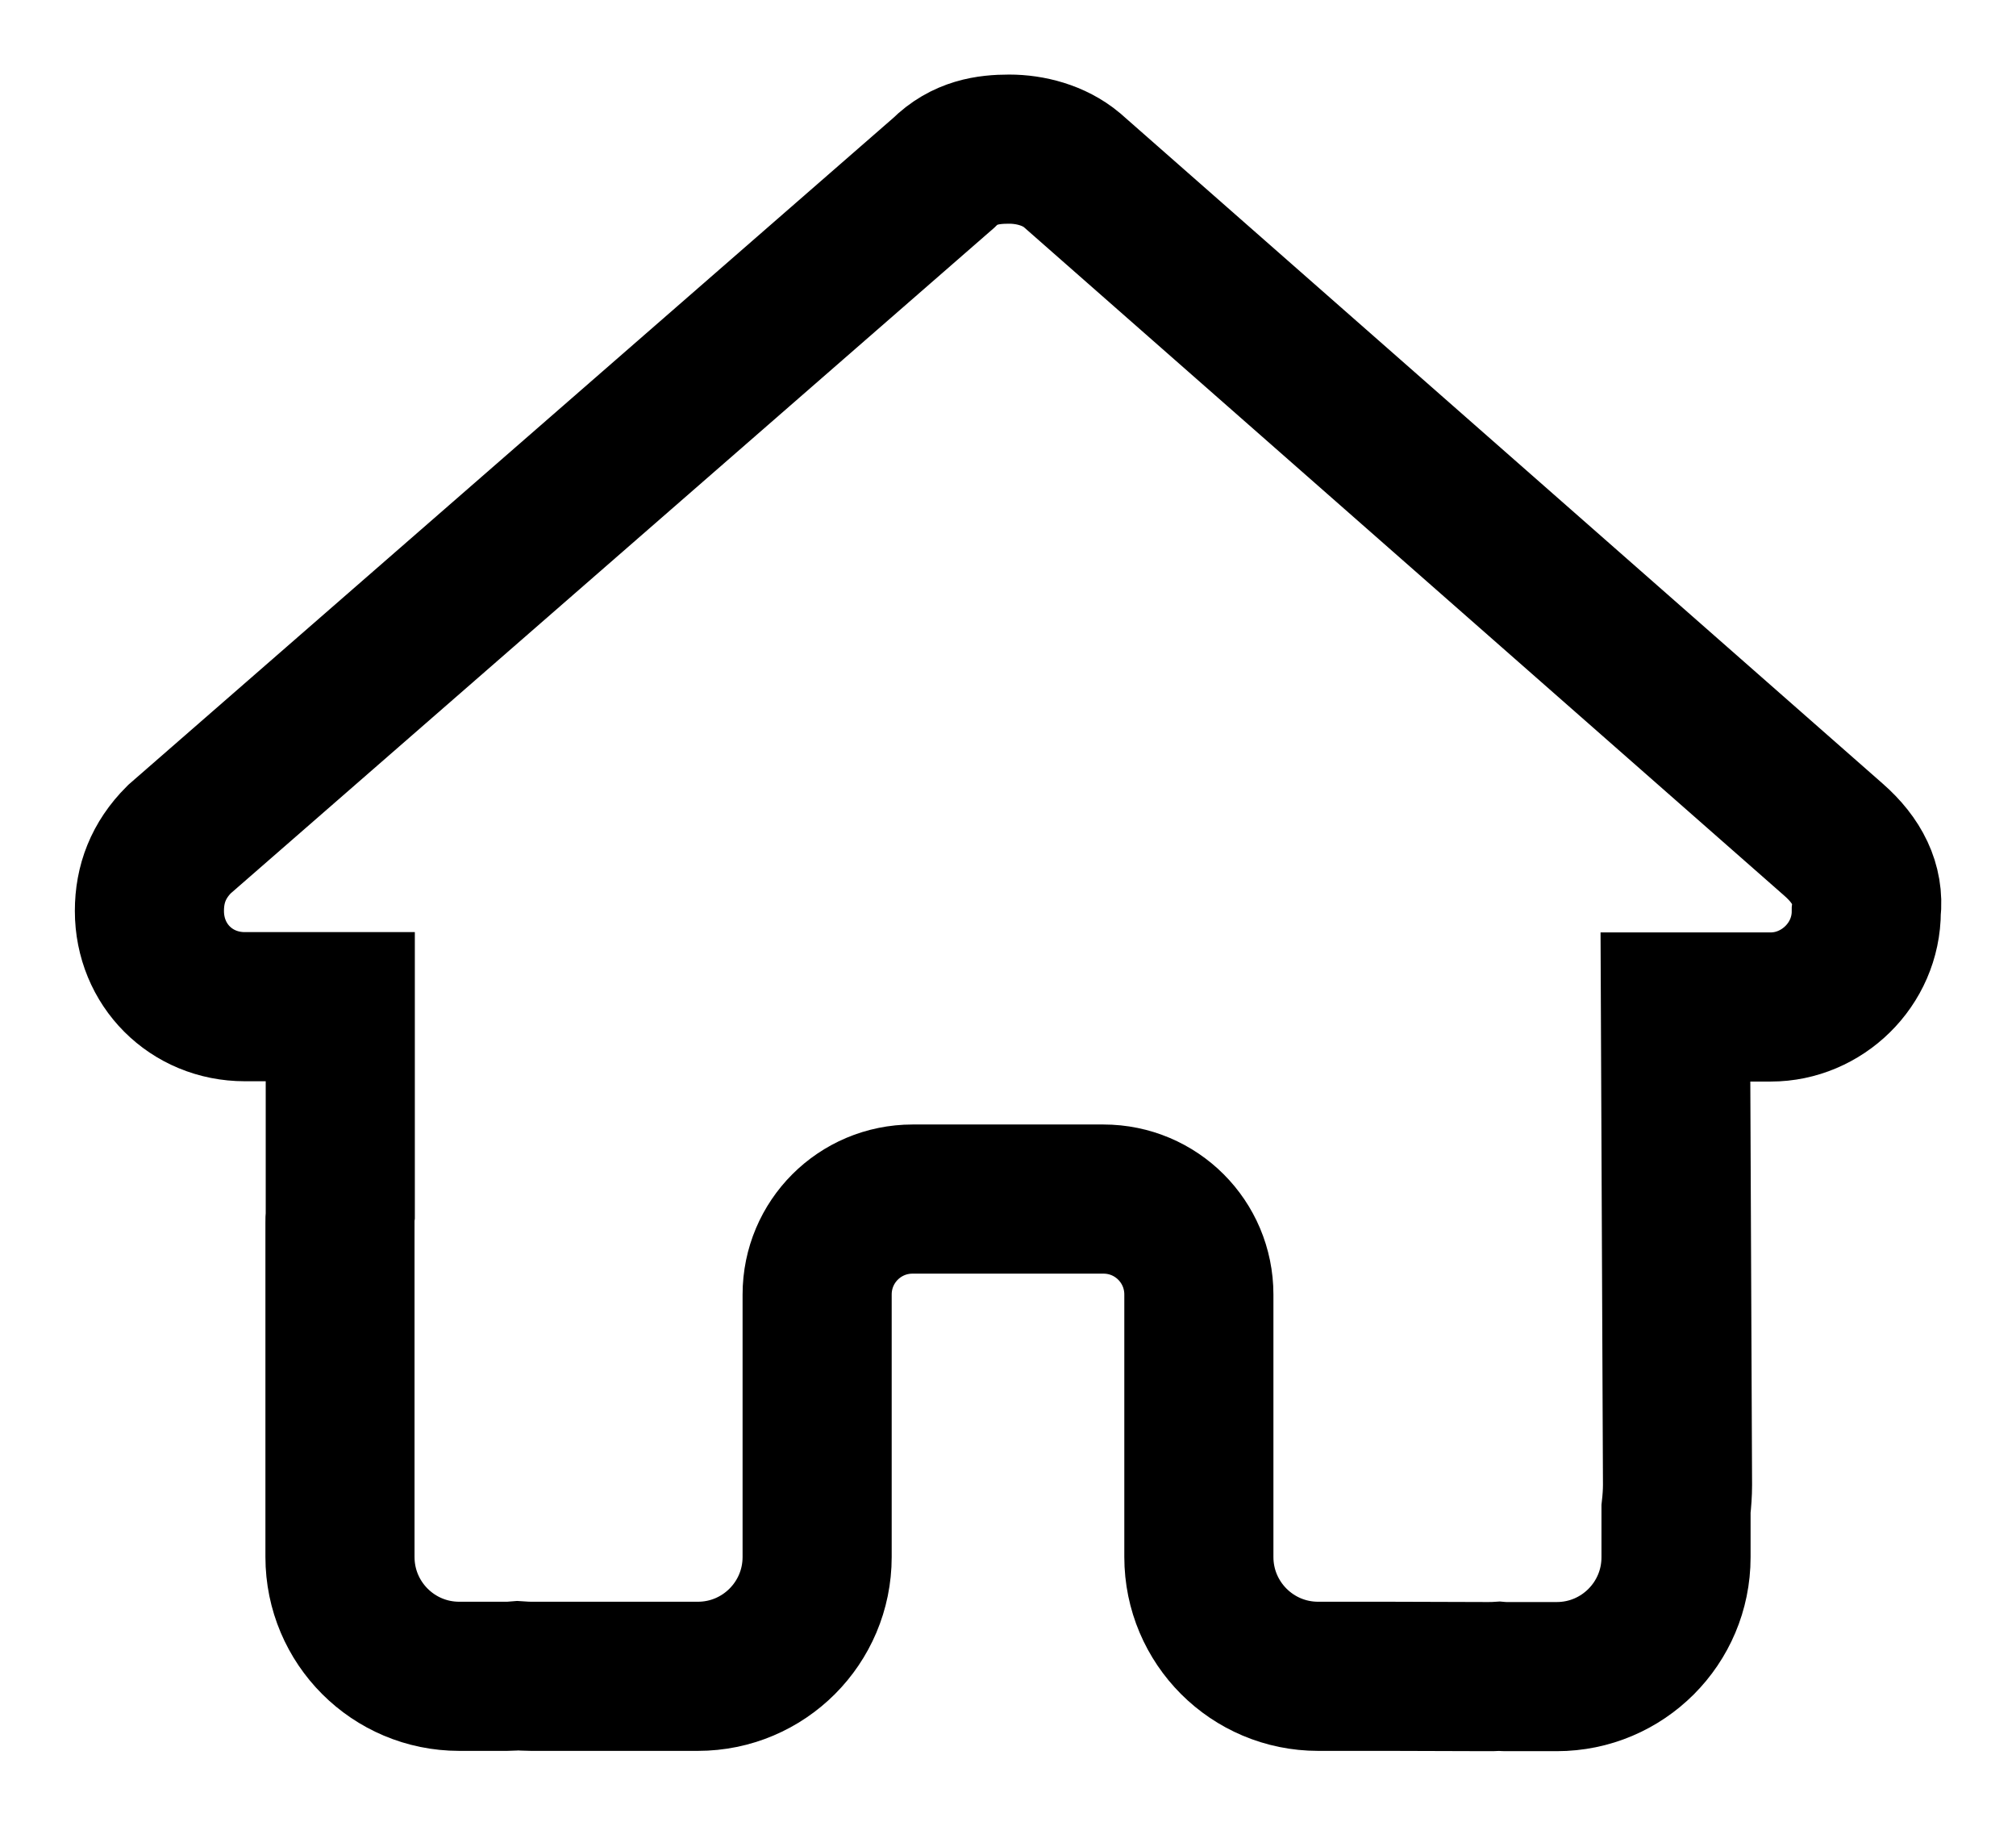
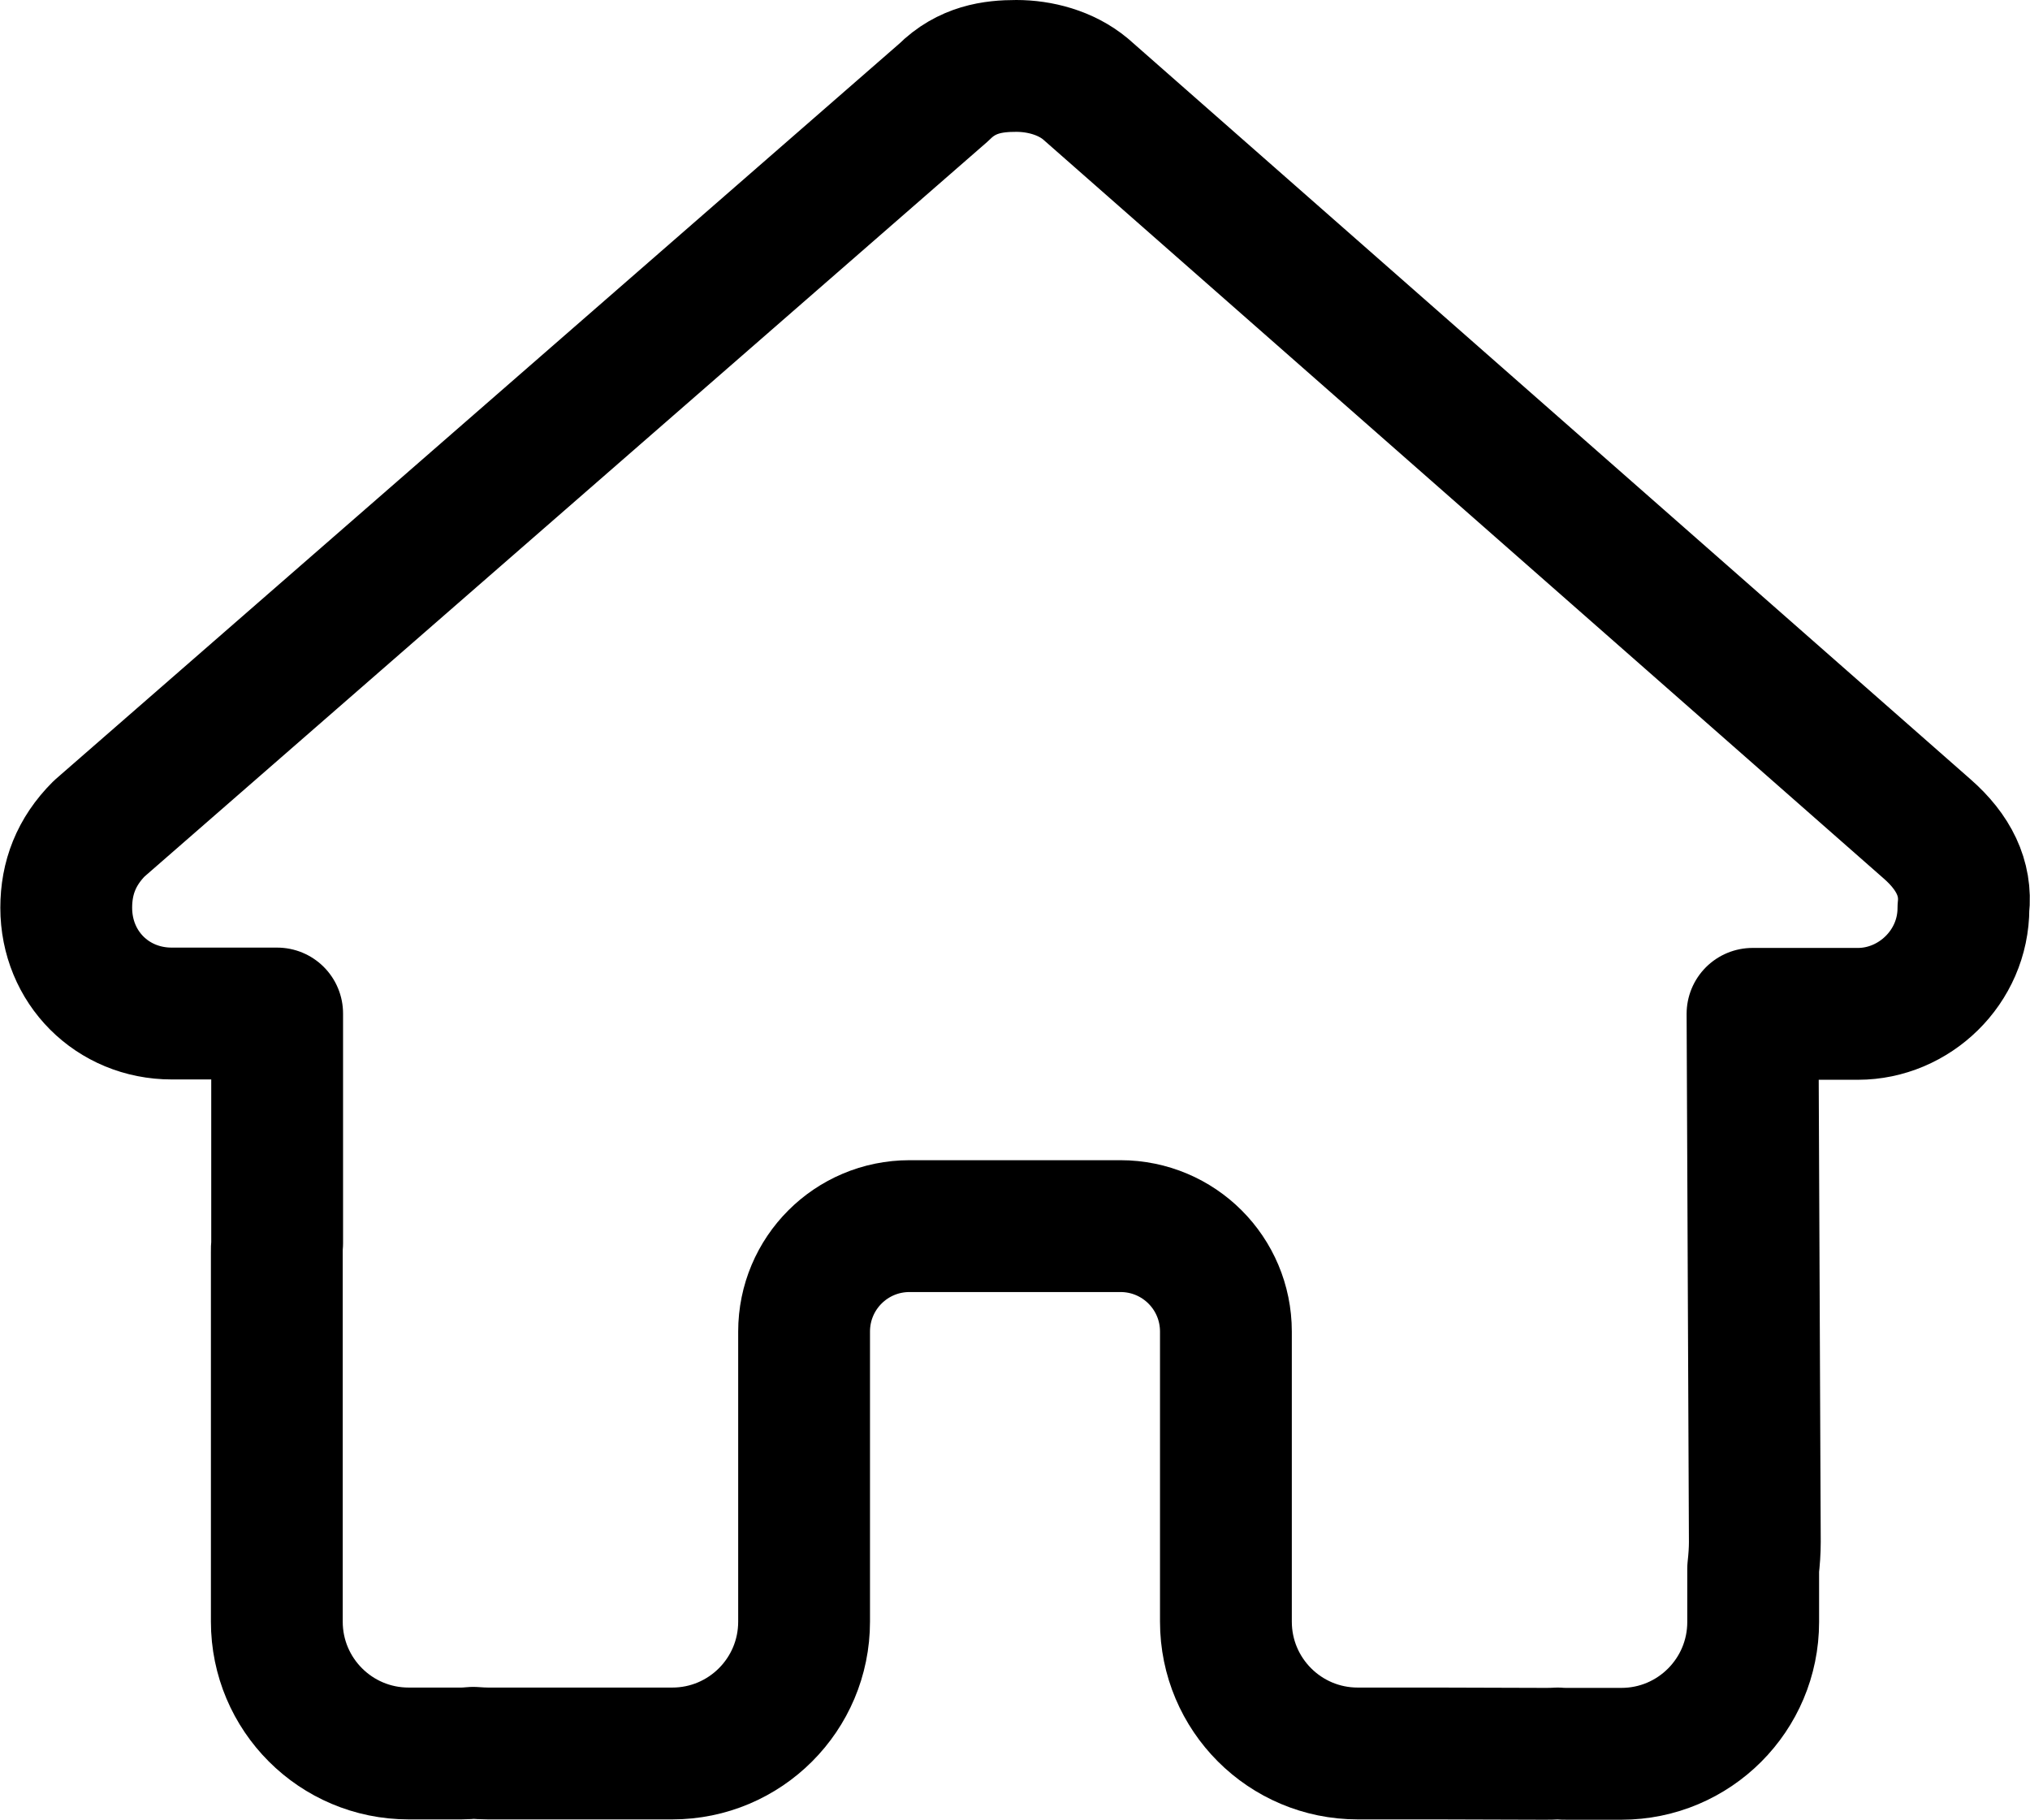
- <svg xmlns="http://www.w3.org/2000/svg" viewBox="-50 -50 676 612">
-   <path d="M575.8 255.5c0 18-15 32.1-32 32.1l-32 0 .7 160.2c0 2.7-.2 5.4-.5 8.1l0 16.2c0 22.1-17.9 40-40 40l-16 0c-1.1 0-2.2 0-3.3-.1c-1.4 .1-2.8 .1-4.2 .1L416 512l-24 0c-22.1 0-40-17.9-40-40l0-24 0-64c0-17.7-14.3-32-32-32l-64 0c-17.7 0-32 14.3-32 32l0 64 0 24c0 22.1-17.9 40-40 40l-24 0-31.9 0c-1.5 0-3-.1-4.5-.2c-1.2 .1-2.4 .2-3.6 .2l-16 0c-22.1 0-40-17.9-40-40l0-112c0-.9 0-1.9 .1-2.8l0-69.7-32 0c-18 0-32-14-32-32.1c0-9 3-17 10-24L266.4 8c7-7 15-8 22-8s15 2 21 7L564.8 231.5c8 7 12 15 11 24z" fill="none" stroke="black" stroke-width="50" />
+ <svg xmlns="http://www.w3.org/2000/svg" viewBox="-20 -20 616 552">
+   <path fill="none" stroke="black" stroke-width="40" stroke-linejoin="round" d="M575.8 255.5c0 18-15 32.1-32 32.1l-32 0 .7 160.2c0 2.7-.2 5.4-.5 8.1l0 16.2c0 22.1-17.9 40-40 40l-16 0c-1.1 0-2.2 0-3.3-.1c-1.4 .1-2.8 .1-4.2 .1L416 512l-24 0c-22.1 0-40-17.9-40-40l0-24 0-64c0-17.7-14.3-32-32-32l-64 0c-17.7 0-32 14.3-32 32l0 64 0 24c0 22.1-17.9 40-40 40l-24 0-31.9 0c-1.5 0-3-.1-4.5-.2c-1.2 .1-2.4 .2-3.6 .2l-16 0c-22.1 0-40-17.9-40-40l0-112c0-.9 0-1.9 .1-2.8l0-69.7-32 0c-18 0-32-14-32-32.1c0-9 3-17 10-24L266.4 8c7-7 15-8 22-8s15 2 21 7L564.8 231.5c8 7 12 15 11 24z" />
</svg>
